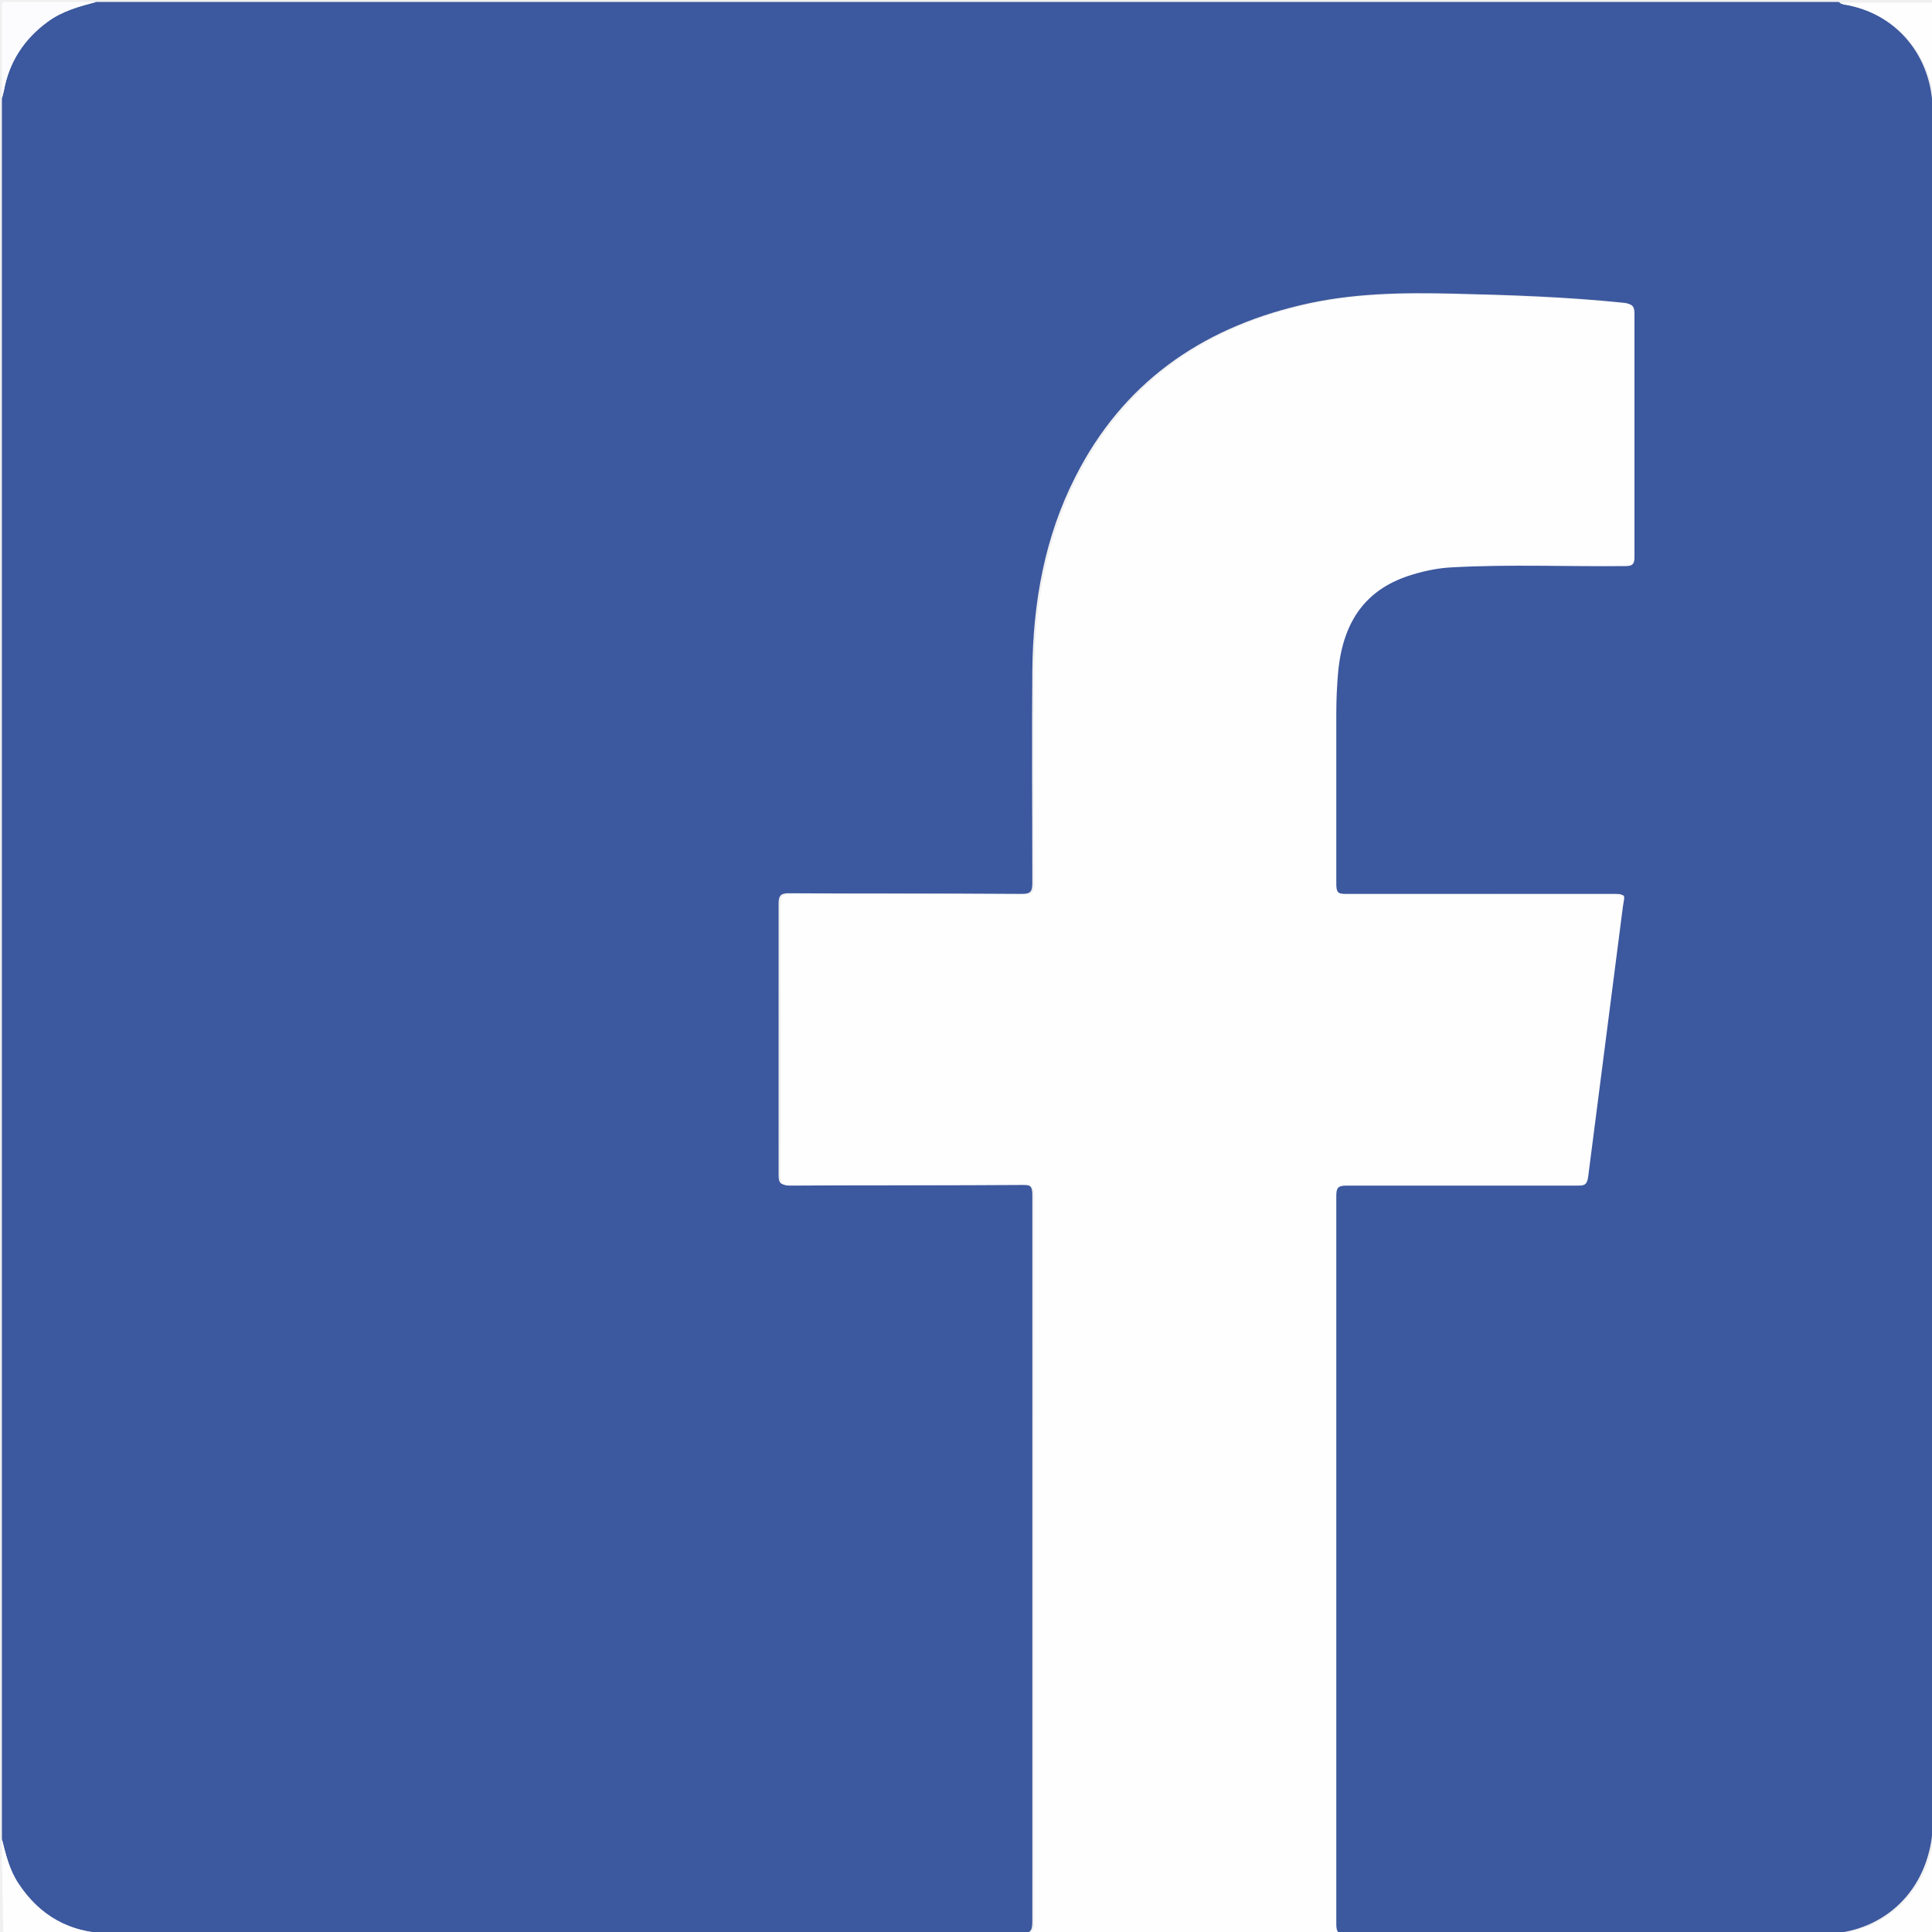
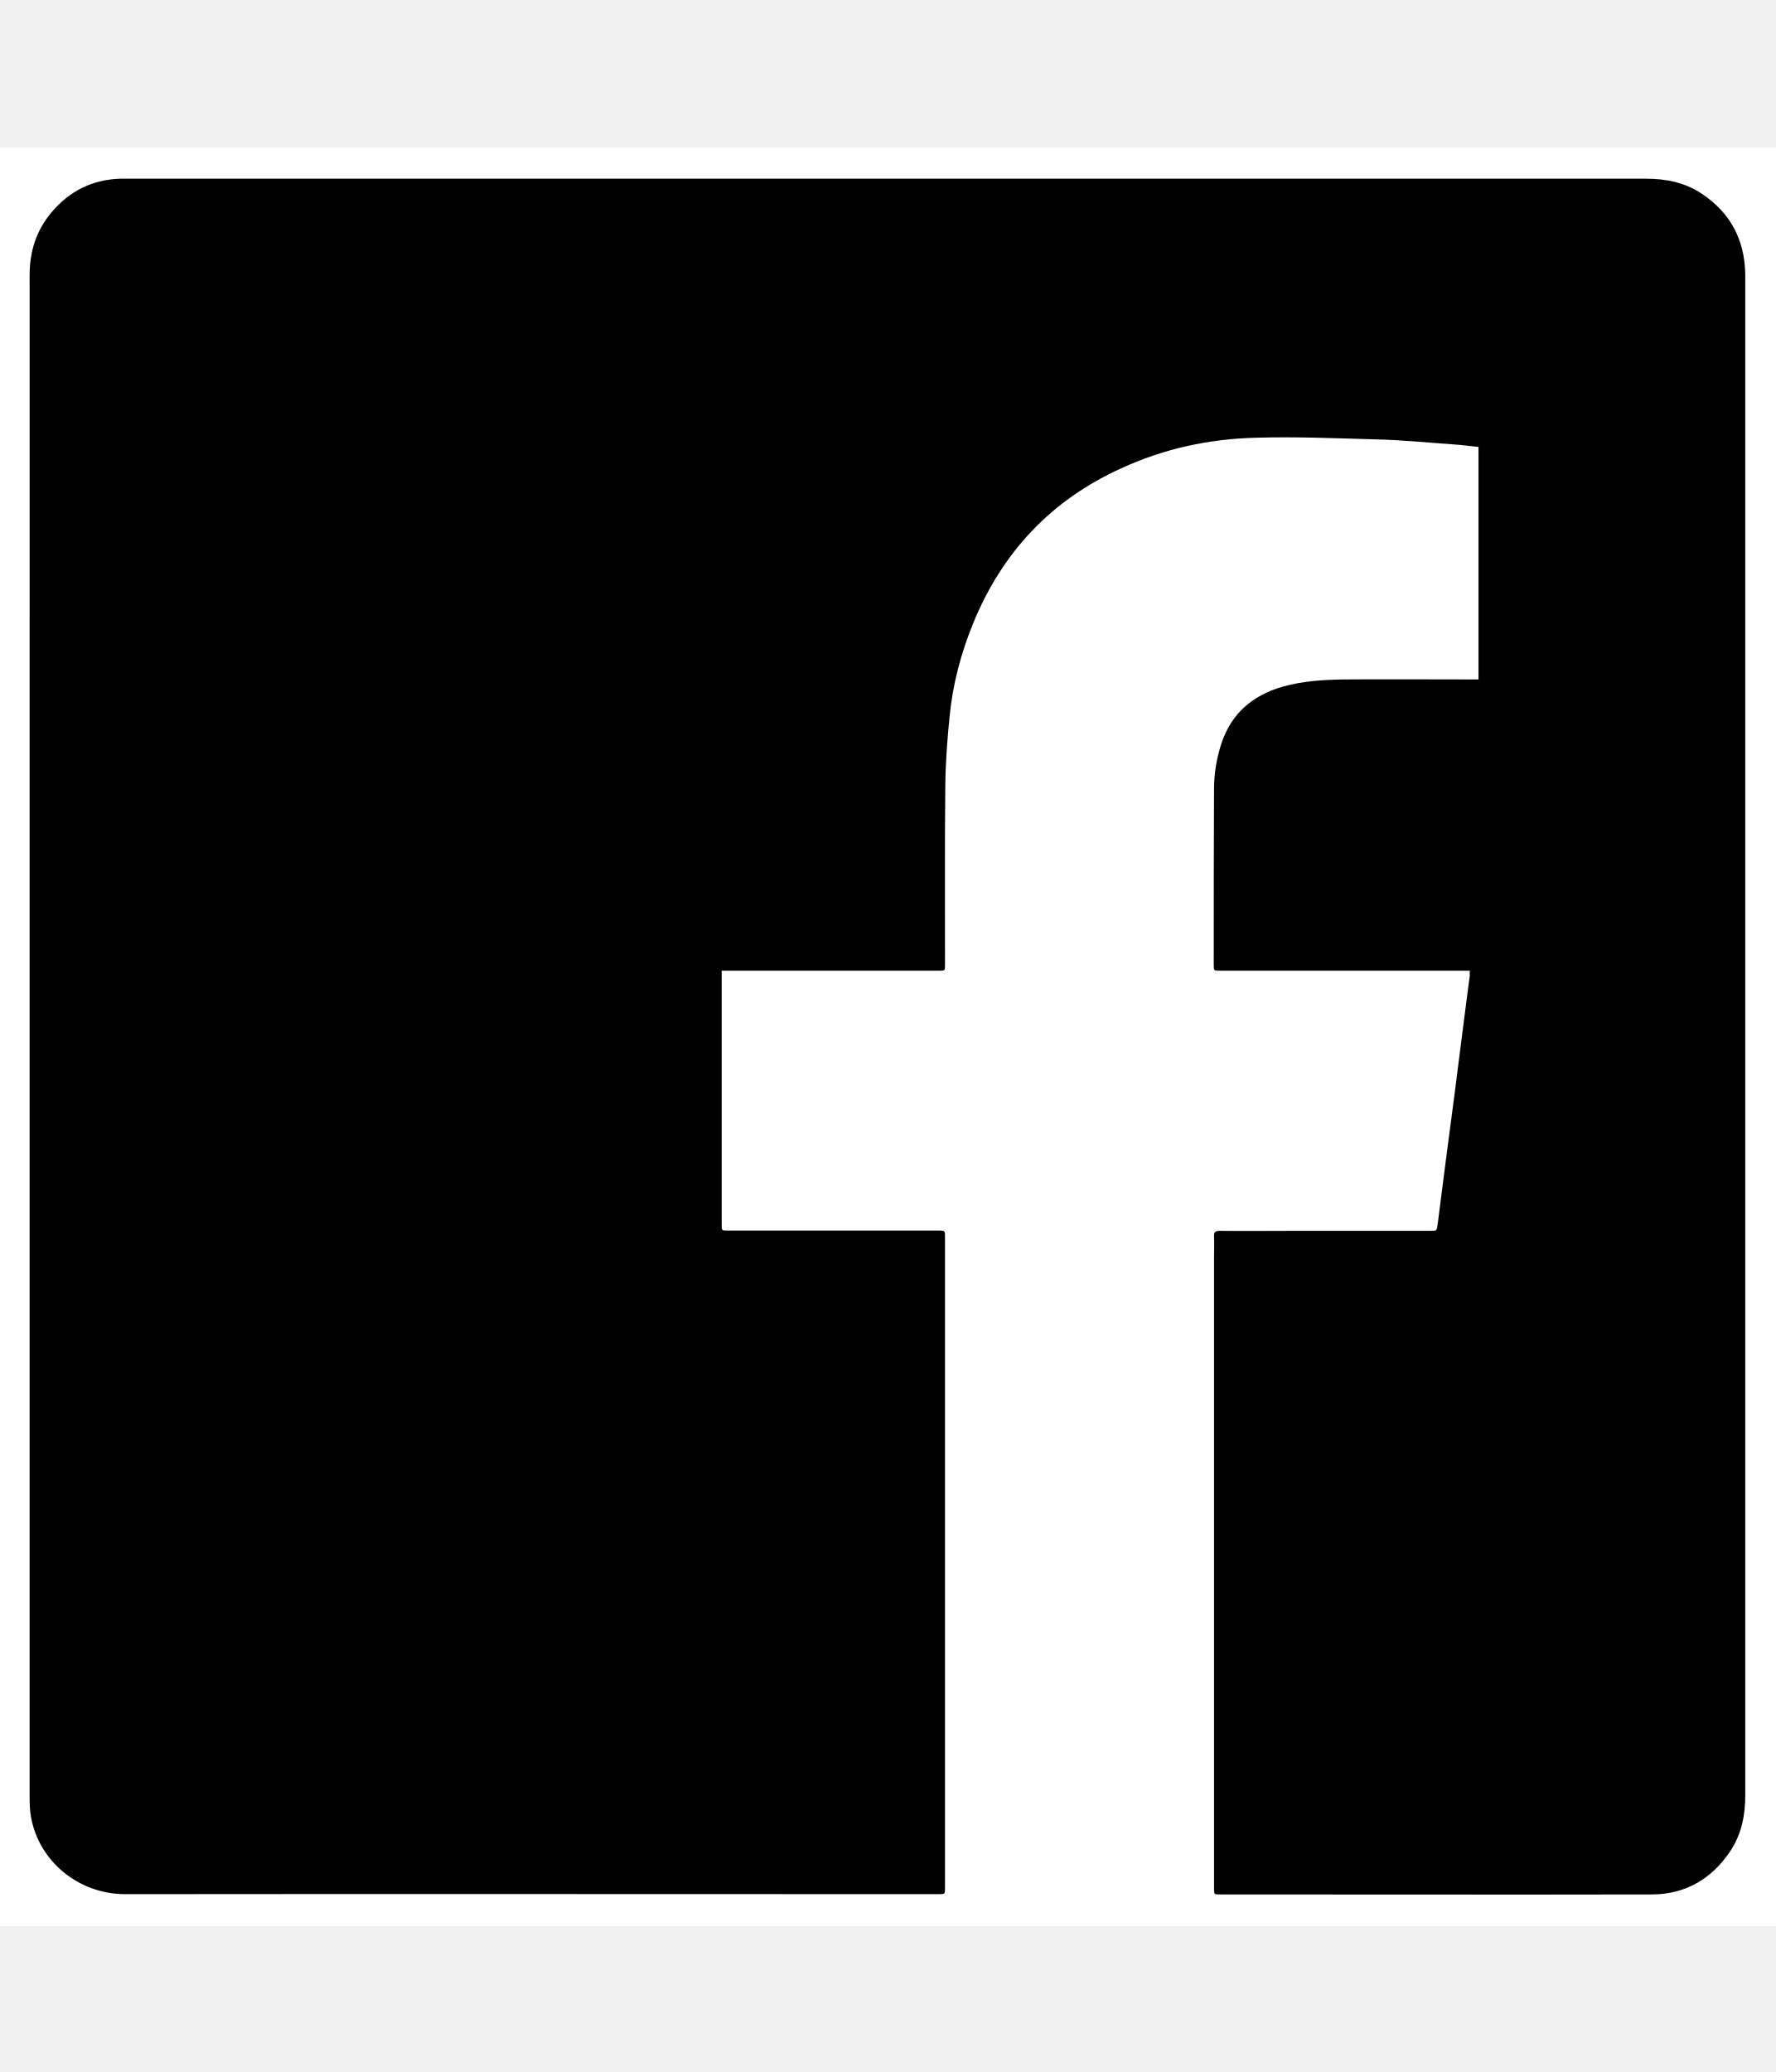
- <svg xmlns="http://www.w3.org/2000/svg" version="1.1" id="Layer_1" x="0px" y="0px" viewBox="0 0 300 300" style="enable-background:new 0 0 300 300;" xml:space="preserve">
+ <svg xmlns="http://www.w3.org/2000/svg" version="1.1" id="Layer_1" x="0px" y="0px" viewBox="0 0 617 720" style="enable-background:new 0 0 617 720;" xml:space="preserve">
  <style type="text/css">
- 	.st0{fill:#3C589E;}
- 	.st1{fill:#FEFEFF;}
- 	.st2{fill:#FCFCFE;}
+ 	.st0{fill:#FFFFFF;}
</style>
-   <g id="XMLID_2_">
-     <path id="XMLID_19_" class="st0" d="M0.3,285.6c0-90.1,0-180.2,0-270.3c0.1-0.4,0.2-0.8,0.3-1.2c0.8-4.5,3.1-8,6.7-10.7   c2.3-1.7,5-2.4,7.6-3.1c90.2,0,180.4,0,270.6,0c0.2,0.1,0.3,0.3,0.5,0.3c8.4,1.3,14.1,8.1,14.1,16.7c0,88.6,0,177.3,0,265.9   c0,1.5-0.2,3-0.6,4.5c-2,7.7-8.5,12.6-16.5,12.6c-24.7,0-49.5,0-74.2,0c-1.3,0-1.6-0.3-1.6-1.6c0-37.7,0-75.4,0-113.1   c0-1.3,0.3-1.6,1.6-1.6c11.9,0.1,23.9,0,35.8,0c1,0,1.6-0.1,1.7-1.3c1.8-14,3.6-28,5.4-42c0.3-2,0.6-1.9-1.7-1.9   c-13.7,0-27.4,0-41.1,0c-1.4,0-1.7-0.4-1.7-1.7c0.1-8.8,0-17.6,0-26.4c0-2.2,0.1-4.4,0.3-6.6c0.8-8,4.5-12.9,11.6-15   c1.9-0.6,3.9-1,6-1.1c9-0.5,18-0.1,27-0.2c1.1,0,1.4-0.2,1.4-1.4c0-12.6,0-25.2,0-37.8c0-1.2-0.4-1.5-1.5-1.6   c-8.7-0.9-17.5-1.2-26.2-1.4c-8-0.2-16-0.1-23.9,1.8c-15.6,3.7-27.6,12.2-34.9,26.6c-4.8,9.4-6.6,19.6-6.7,30.1c-0.1,11,0,22,0,33   c0,1.4-0.3,1.7-1.7,1.7c-12-0.1-24.1,0-36.1-0.1c-1.2,0-1.6,0.3-1.6,1.6c0,14.1,0,28.1,0,42.2c0,1.3,0.4,1.5,1.6,1.5   c12,0,24.1,0,36.1-0.1c1.4,0,1.7,0.3,1.7,1.7c0,37.6,0,75.2,0,112.8c0,1.6-0.4,1.8-1.9,1.8c-43.7,0-87.5,0-131.2,0   c-3.5,0-7.1,0.1-10.6,0c-6-0.2-10.6-2.8-14-7.8C1.5,290.4,0.9,288,0.3,285.6z" />
-     <path id="XMLID_18_" class="st1" d="M0.3,285.6c0.6,2.4,1.2,4.8,2.6,6.9c3.3,5,8,7.6,14,7.8c3.5,0.1,7.1,0,10.6,0   c43.7,0,87.5,0,131.2,0c1.5,0,1.9-0.3,1.9-1.8c-0.1-37.6,0-75.2,0-112.8c0-1.4-0.3-1.7-1.7-1.7c-12,0.1-24.1,0-36.1,0.1   c-1.2,0-1.6-0.2-1.6-1.5c0.1-14.1,0-28.1,0-42.2c0-1.2,0.3-1.6,1.6-1.6c12,0,24.1,0,36.1,0.1c1.4,0,1.7-0.3,1.7-1.7   c-0.1-11-0.1-22,0-33c0.1-10.5,1.9-20.6,6.7-30.1c7.4-14.5,19.3-22.9,34.9-26.6c7.9-1.9,15.9-2,23.9-1.8c8.7,0.2,17.5,0.6,26.2,1.4   c1.1,0.1,1.5,0.4,1.5,1.6c0,12.6,0,25.2,0,37.8c0,1.1-0.3,1.4-1.4,1.4c-9,0.1-18-0.3-27,0.2c-2,0.1-4,0.5-6,1.1   c-7.1,2.1-10.8,7-11.6,15c-0.2,2.2-0.3,4.4-0.3,6.6c0,8.8,0,17.6,0,26.4c0,1.3,0.2,1.7,1.7,1.7c13.7-0.1,27.4,0,41.1,0   c2.3,0,2-0.1,1.7,1.9c-1.8,14-3.6,28-5.4,42c-0.2,1.3-0.7,1.3-1.7,1.3c-11.9,0-23.9,0-35.8,0c-1.3,0-1.6,0.3-1.6,1.6   c0,37.7,0,75.4,0,113.1c0,1.3,0.4,1.6,1.6,1.6c24.7,0,49.5,0,74.2,0c8,0,14.4-4.9,16.5-12.6c0.4-1.5,0.6-2.9,0.6-4.5   c0-88.6,0-177.3,0-265.9c0-8.6-5.8-15.4-14.1-16.7c-0.2,0-0.4-0.2-0.5-0.3c4.7,0,9.4,0,14.1,0c0.8,0,1.1,0.2,0.9,1   c0,0.2,0,0.3,0,0.5c0,99.2,0,198.3,0,297.5c0,1.2-0.3,1.4-1.4,1.4c-99.2,0-198.3,0-297.5,0c-1.2,0-1.5-0.3-1.4-1.4   C0.4,294.7,0.3,290.2,0.3,285.6z" />
-     <path id="XMLID_17_" class="st2" d="M15,0.3C12.3,1,9.7,1.7,7.4,3.4C3.7,6.1,1.4,9.7,0.6,14.1c-0.1,0.4-0.2,0.8-0.3,1.2   c0-5,0-10,0-15C5.2,0.3,10.1,0.3,15,0.3z" />
+   <g>
+     <path class="st0" d="M617.3,669.3c-206,0-412,0-618,0c0-206,0-412,0-618c206,0,412,0,618,0C617.3,257.3,617.3,463.3,617.3,669.3z    M510.8,337.3c-0.1,0.7-0.1,1.1-0.1,1.5c-0.8,5.9-1.6,11.8-2.3,17.7c-1,7.6-1.9,15.2-2.9,22.8c-1,7.6-2,15.2-3,22.8   c-1,7.8-2,15.6-3,23.4c-0.3,2.2-0.3,2.2-2.5,2.2c-15.7,0-31.4,0-47.1,0c-8.7,0-17.4,0-26.1,0c-1.6,0-2.1,0.5-2,2   c0.1,2.5,0,4.9,0,7.4c0,73,0,145.9,0,218.9c0,2.3,0,2.3,1.8,2.3c50.1,0,100.1,0.1,150.2,0c11.9,0,21-5.4,27.5-15.2   c3.8-5.8,5.1-12.3,5.1-19.2c0-175.7,0-351.4,0-527.2c0-0.5,0-0.9,0-1.4c-0.1-11.9-5.1-21.2-15-27.9c-5.9-4-12.6-5.3-19.6-5.3   c-175.7,0-351.3,0-527,0c-1,0-2.1,0-3.1,0c-9.7,0.4-17.7,4.4-23.9,11.7c-5.3,6.3-7.6,13.6-7.6,21.8c0.1,42,0,84,0,126.1   c0,134,0,268,0,402c0,2.6,0.1,5.3,0.5,7.8c2.7,15,16.2,26.7,32.8,26.7c94.2-0.1,188.4,0,282.6,0c2.2,0,2.2,0,2.2-2.3   c0-75.3,0-150.7,0-226c0-2.3,0-2.3-2.4-2.3c-24.4,0-48.8,0-73.2,0c-2,0-2,0-2-2c0-28.8,0-57.6,0-86.4c0-0.6,0-1.2,0-1.9   c0.9,0,1.7,0,2.4,0c24.4,0,48.8,0,73.2,0c2,0,2,0,2-2c0-20.8-0.1-41.6,0.1-62.4c0.1-8,0.7-16,1.5-24c1.1-11.2,4-22.1,8.3-32.6   c10.1-24.5,27.1-42.5,51.2-53.5c14.9-6.8,30.7-10.3,47-10.7c14.1-0.4,28.2,0.2,42.3,0.6c8.7,0.3,17.3,1.1,26,1.7c3,0.2,6,0.6,9,0.9   c0,27,0,53.8,0,80.8c-0.8,0-1.4,0-2.1,0c-14.7,0-29.5,0-44.2,0c-7.3,0-14.6,0.4-21.7,2.5c-10.5,3-18,9.2-21.4,19.9   c-1.6,5-2.5,10.2-2.5,15.5c-0.1,20.4-0.1,40.8-0.1,61.2c0,2.1,0,2.1,2.2,2.1c28.2,0,56.3,0,84.5,0   C509.2,337.3,509.9,337.3,510.8,337.3z" />
+     <path d="M510.8,337.3c-0.9,0-1.6,0-2.3,0c-28.2,0-56.3,0-84.5,0c-2.2,0-2.2,0-2.2-2.1c0-20.4,0-40.8,0.1-61.2   c0-5.2,0.9-10.4,2.5-15.5c3.5-10.6,10.9-16.9,21.4-19.9c7.1-2,14.4-2.4,21.7-2.5c14.7-0.1,29.5,0,44.2,0c0.7,0,1.3,0,2.1,0   c0-27,0-53.8,0-80.8c-3-0.3-6-0.7-9-0.9c-8.7-0.6-17.3-1.5-26-1.7c-14.1-0.4-28.2-1-42.3-0.6c-16.3,0.4-32.1,3.8-47,10.7   c-24.2,11-41.1,29-51.2,53.5c-4.3,10.5-7.2,21.3-8.3,32.6c-0.8,8-1.4,16-1.5,24c-0.2,20.8-0.1,41.6-0.1,62.4c0,2,0,2-2,2   c-24.4,0-48.8,0-73.2,0c-0.7,0-1.4,0-2.4,0c0,0.7,0,1.3,0,1.9c0,28.8,0,57.6,0,86.4c0,2,0,2,2,2c24.4,0,48.8,0,73.2,0   c2.4,0,2.4,0,2.4,2.3c0,75.3,0,150.7,0,226c0,2.3,0,2.3-2.2,2.3c-94.2,0-188.4-0.1-282.6,0c-16.6,0-30.1-11.7-32.8-26.7   c-0.5-2.6-0.5-5.2-0.5-7.8c0-134,0-268,0-402c0-42,0-84,0-126.1c0-8.2,2.3-15.5,7.6-21.8c6.2-7.4,14.2-11.4,23.9-11.7   c1,0,2.1,0,3.1,0c175.7,0,351.3,0,527,0c7.1,0,13.7,1.3,19.6,5.3c9.9,6.6,14.8,16,15,27.9c0,0.5,0,0.9,0,1.4   c0,175.7,0,351.4,0,527.2c0,6.9-1.3,13.4-5.1,19.2c-6.5,9.8-15.7,15.2-27.5,15.2c-50.1,0.1-100.1,0-150.2,0c-1.8,0-1.8,0-1.8-2.3   c0-73,0-145.9,0-218.9c0-2.5,0.1-4.9,0-7.4c-0.1-1.5,0.4-2,2-2c8.7,0.1,17.4,0,26.1,0c15.7,0,31.4,0,47.1,0c2.2,0,2.2,0,2.5-2.2   c1-7.8,2-15.6,3-23.4c1-7.6,2-15.2,3-22.8c1-7.6,1.9-15.2,2.9-22.8c0.8-5.9,1.5-11.8,2.3-17.7C510.7,338.4,510.7,338,510.8,337.3z" />
  </g>
</svg>
